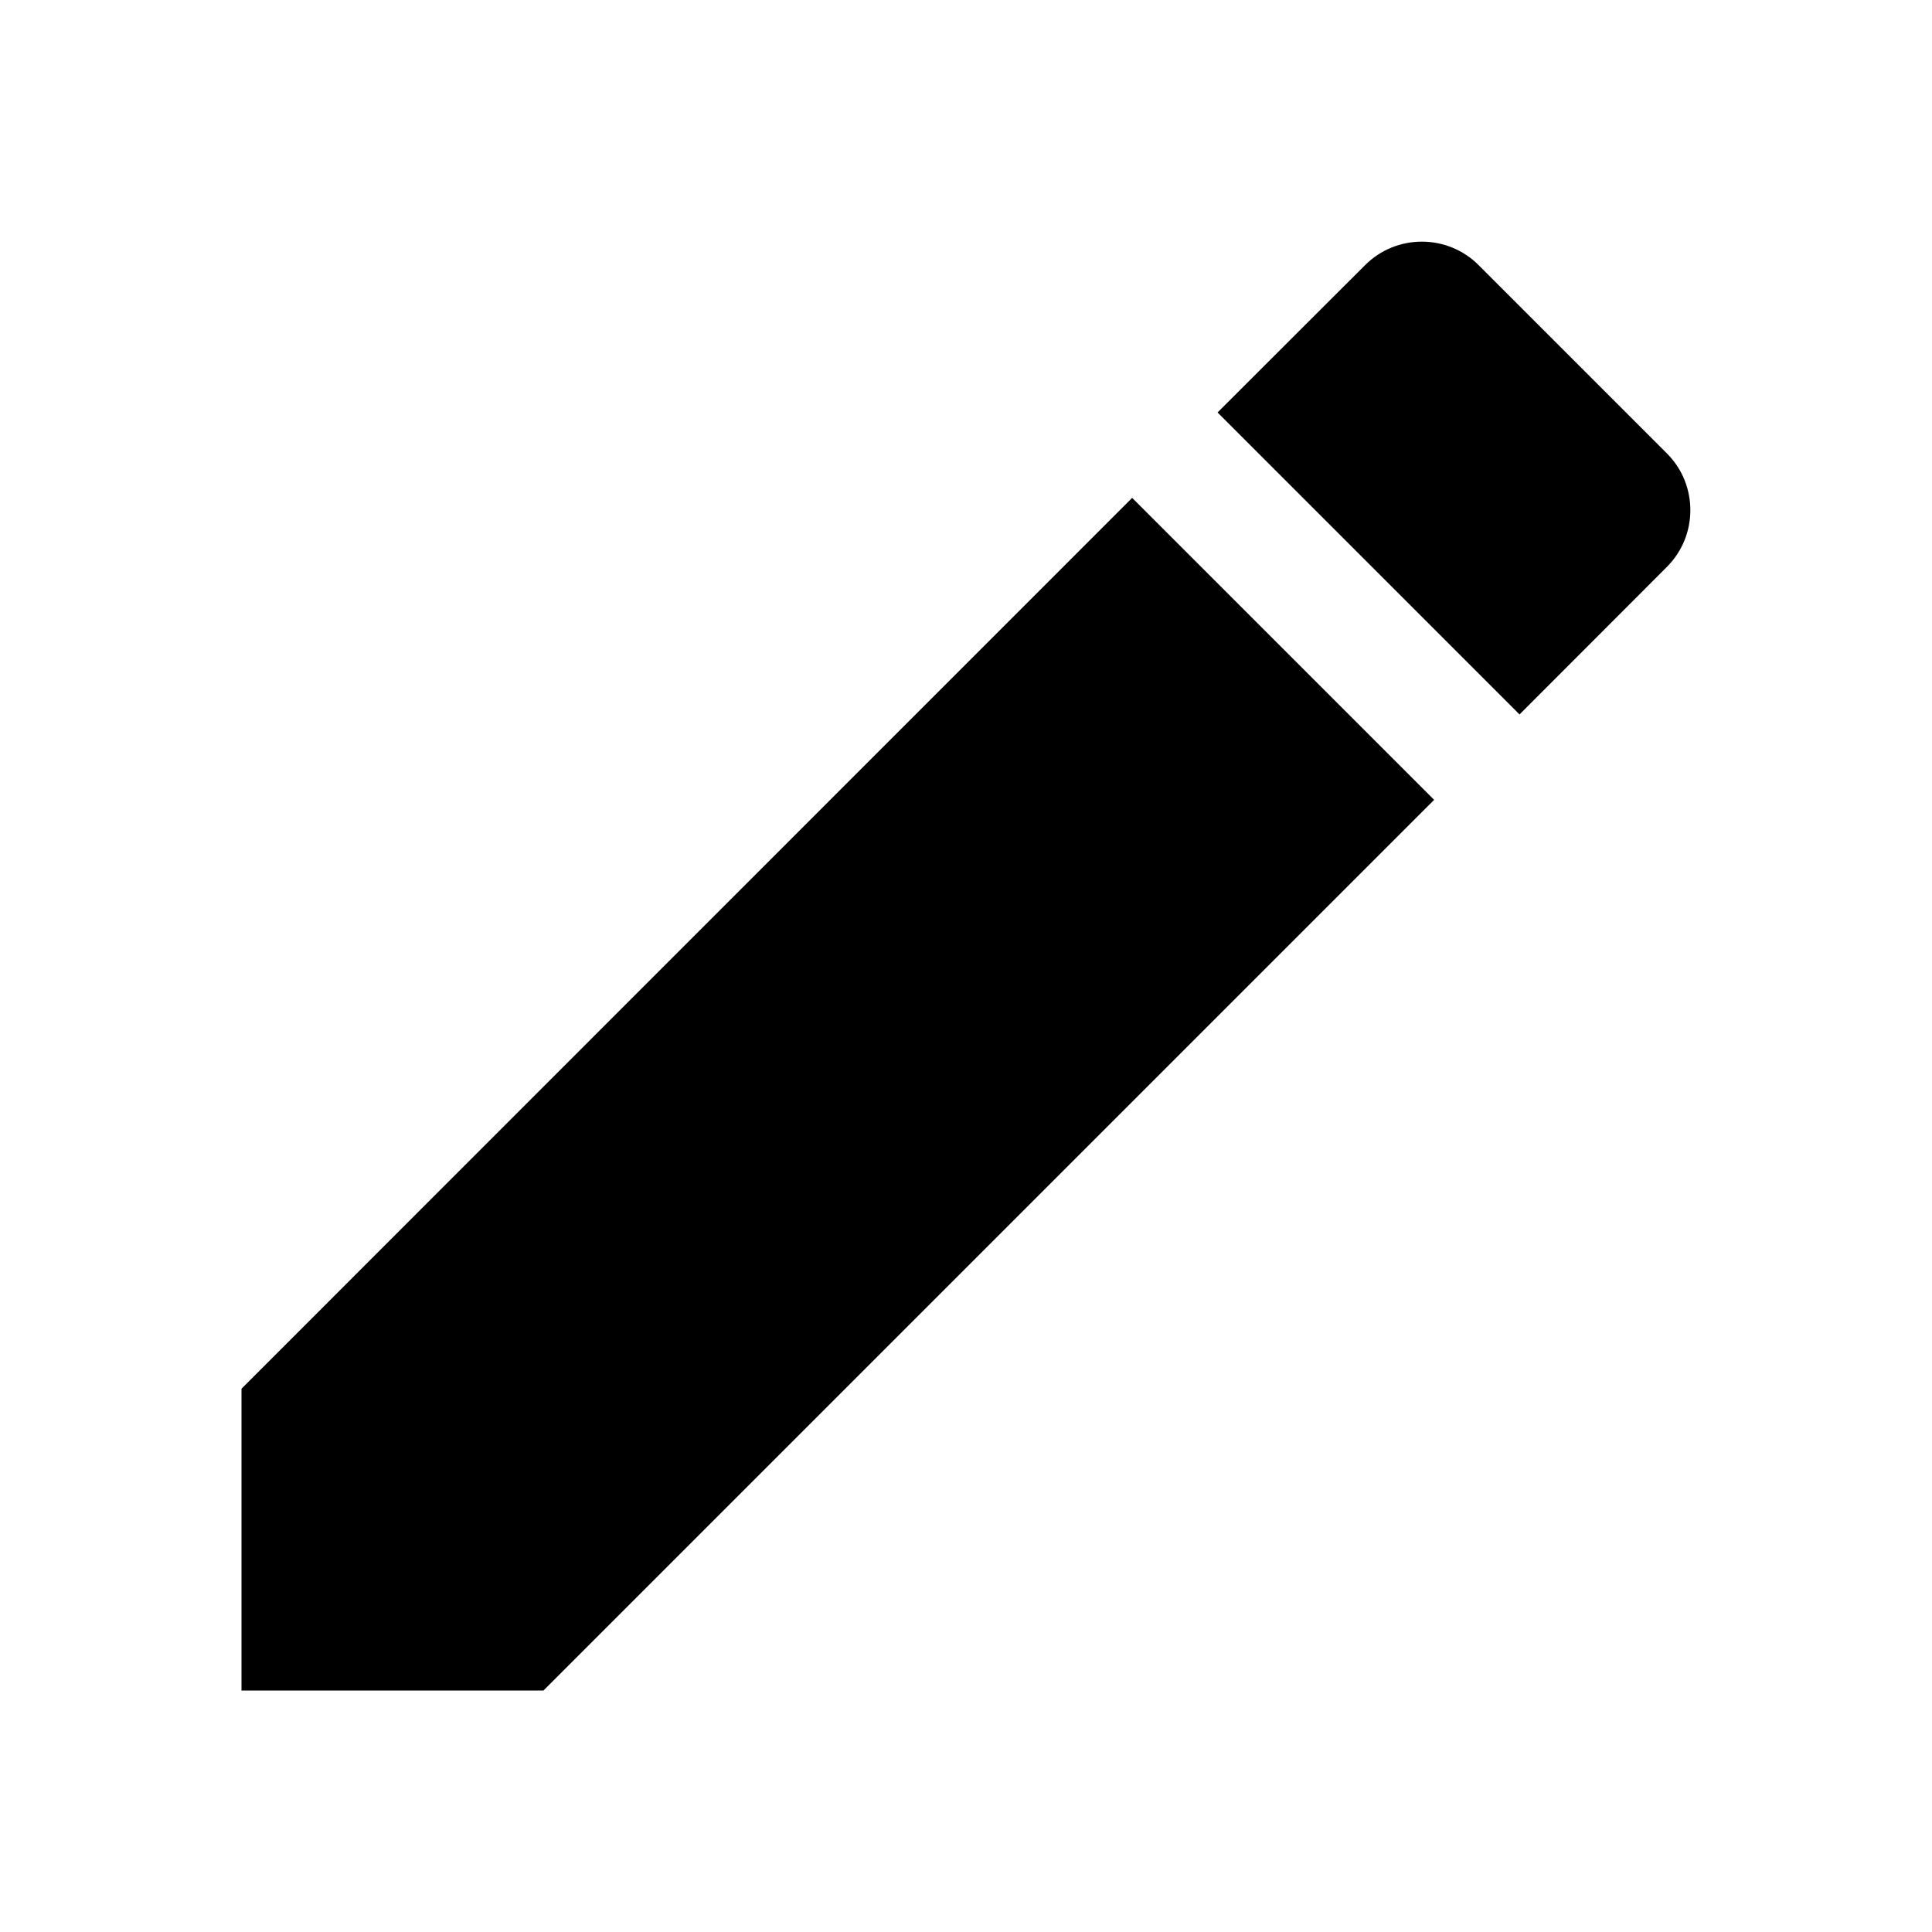
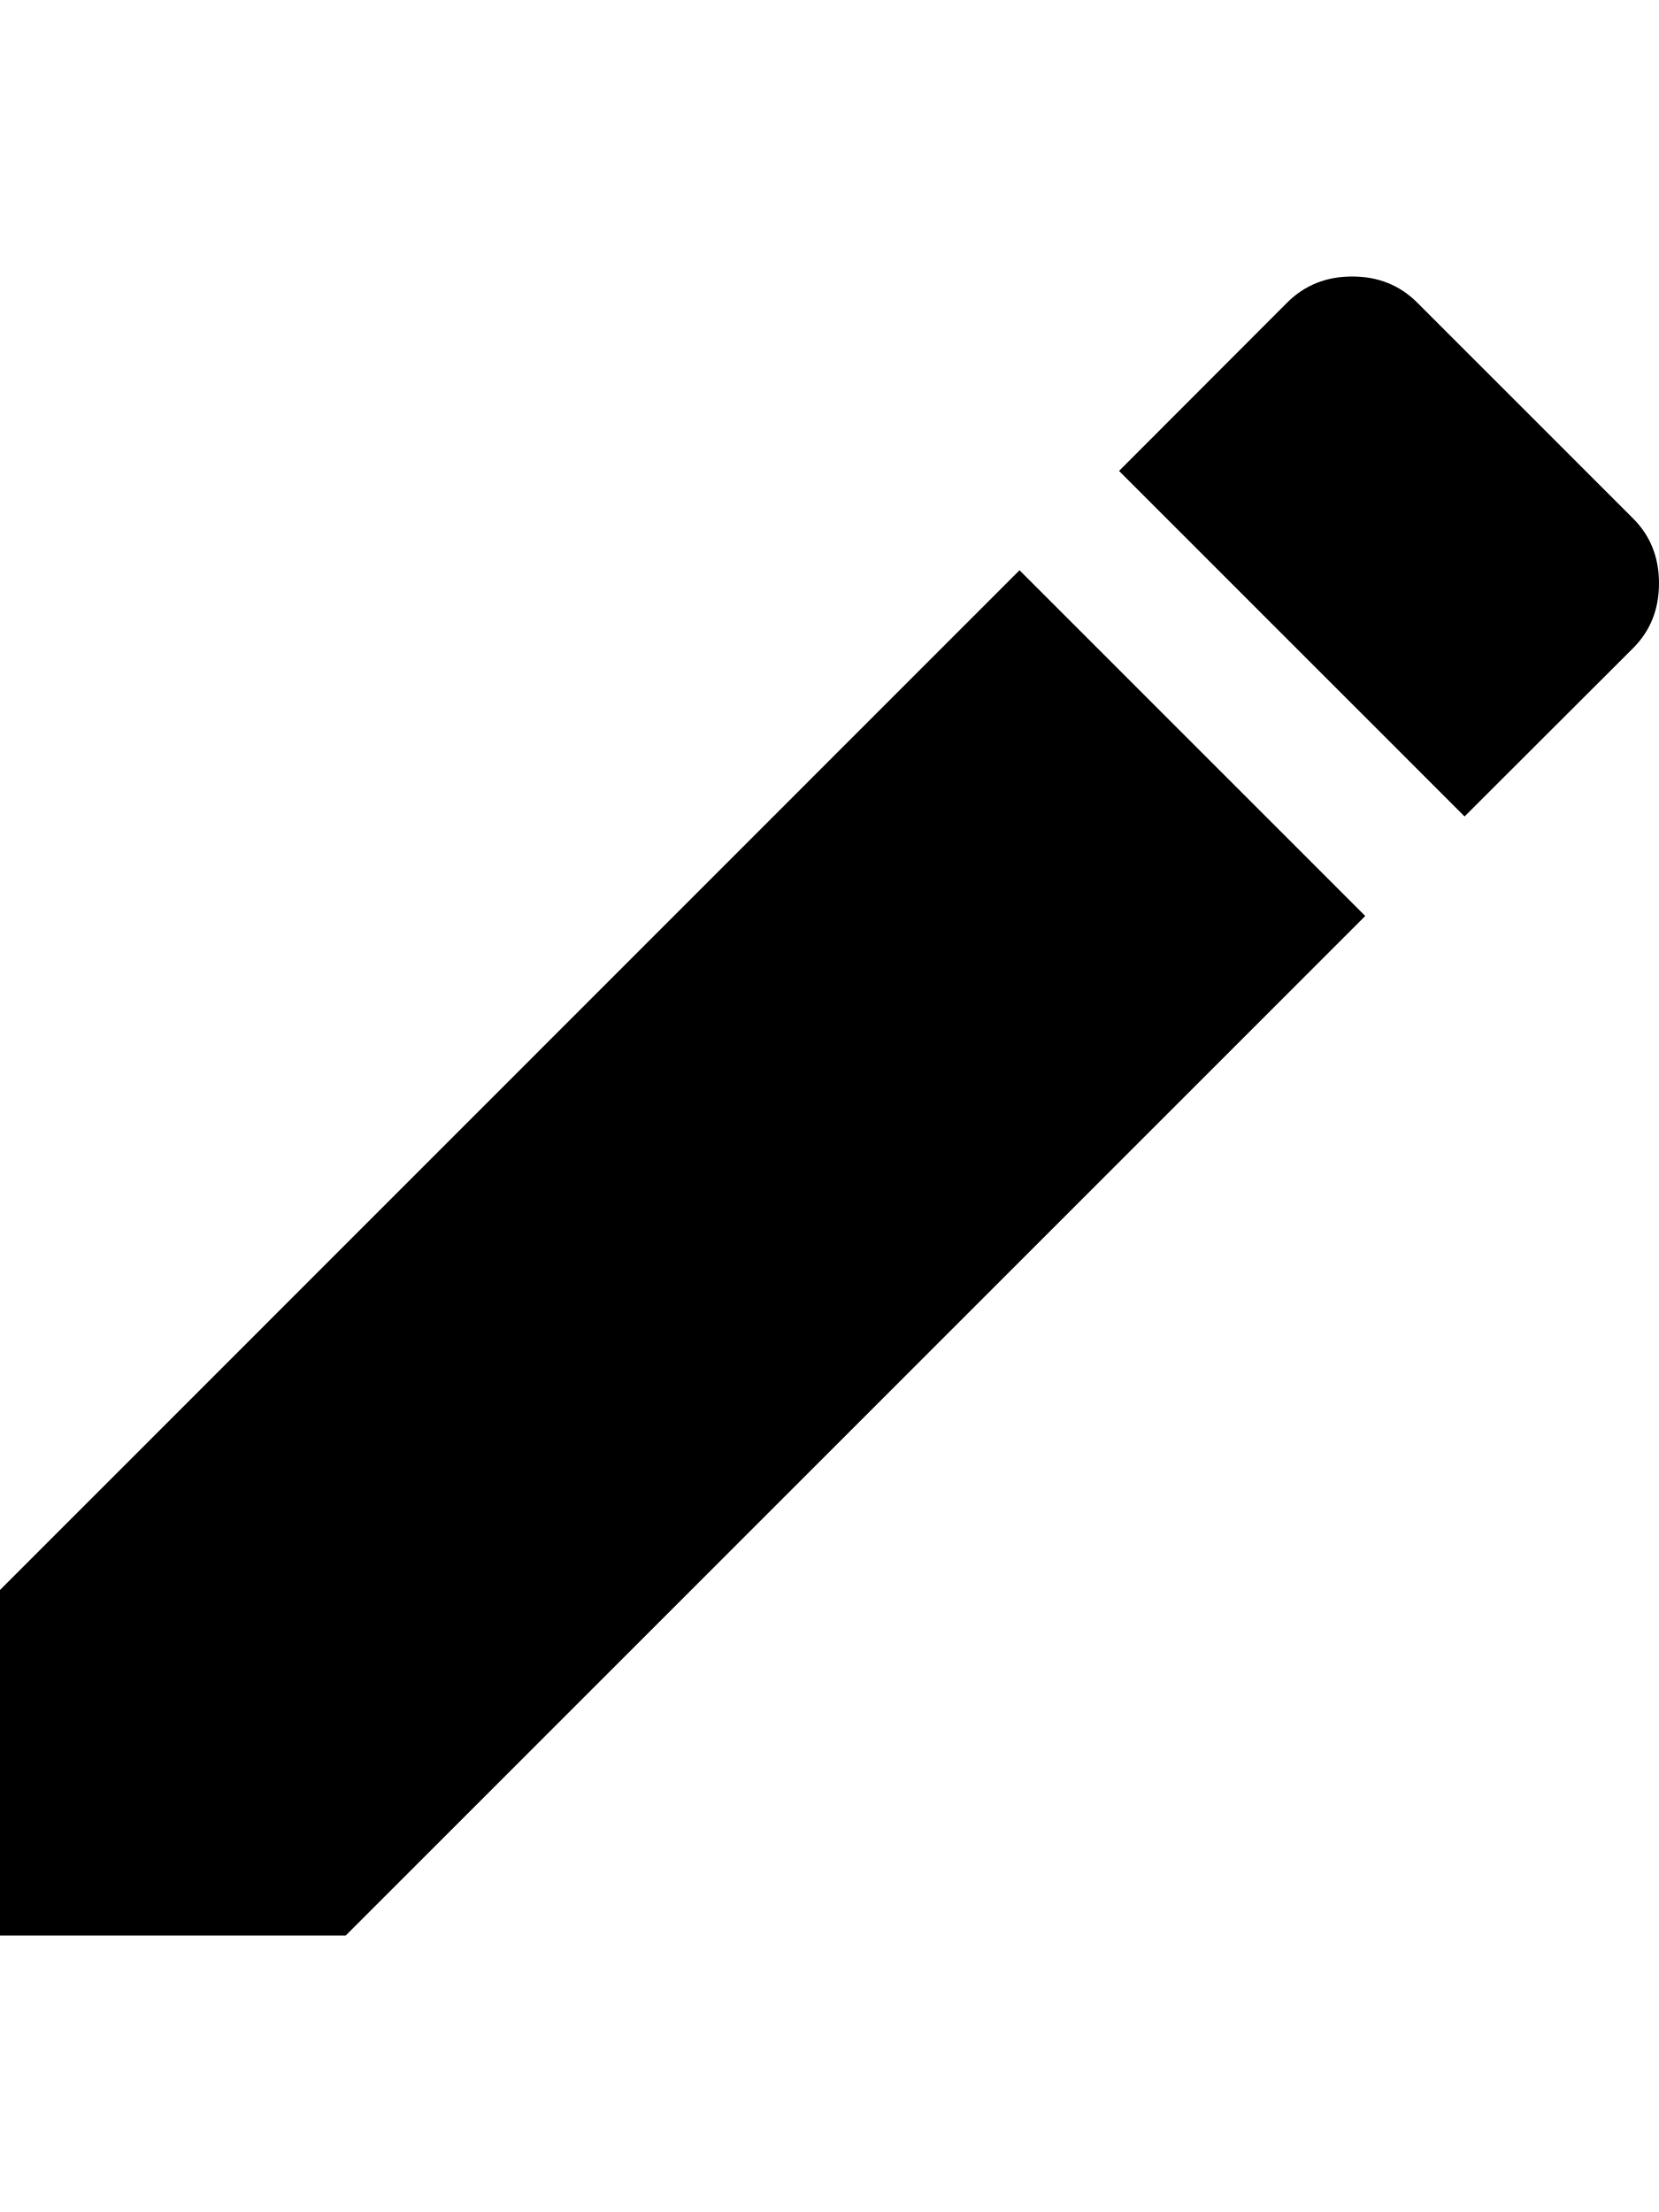
- <svg xmlns="http://www.w3.org/2000/svg" height="1000" width="1000.0">
-   <path d="m125 718.8v156.2h156.3l461-461-156.3-156.3-461 461.1z m737.7-425.3c16.3-16.2 16.3-42.7 0-58.9l-97.3-97.3c-16.2-16.3-42.7-16.3-58.9 0l-76.3 76.2 156.3 156.3 76.2-76.3z" />
+ <svg xmlns="http://www.w3.org/2000/svg" height="1000" width="750.0">
+   <path d="m0 718.8l460.9-461 156.3 156.3-460.9 460.9h-156.3v-156.2z m738.3-425.8l-76.2 76.1-156.2-156.2 76.1-76.2q11.8-11.7 29.3-11.7t29.3 11.7l97.7 97.7q11.7 11.7 11.7 29.3t-11.7 29.3z" />
</svg>
